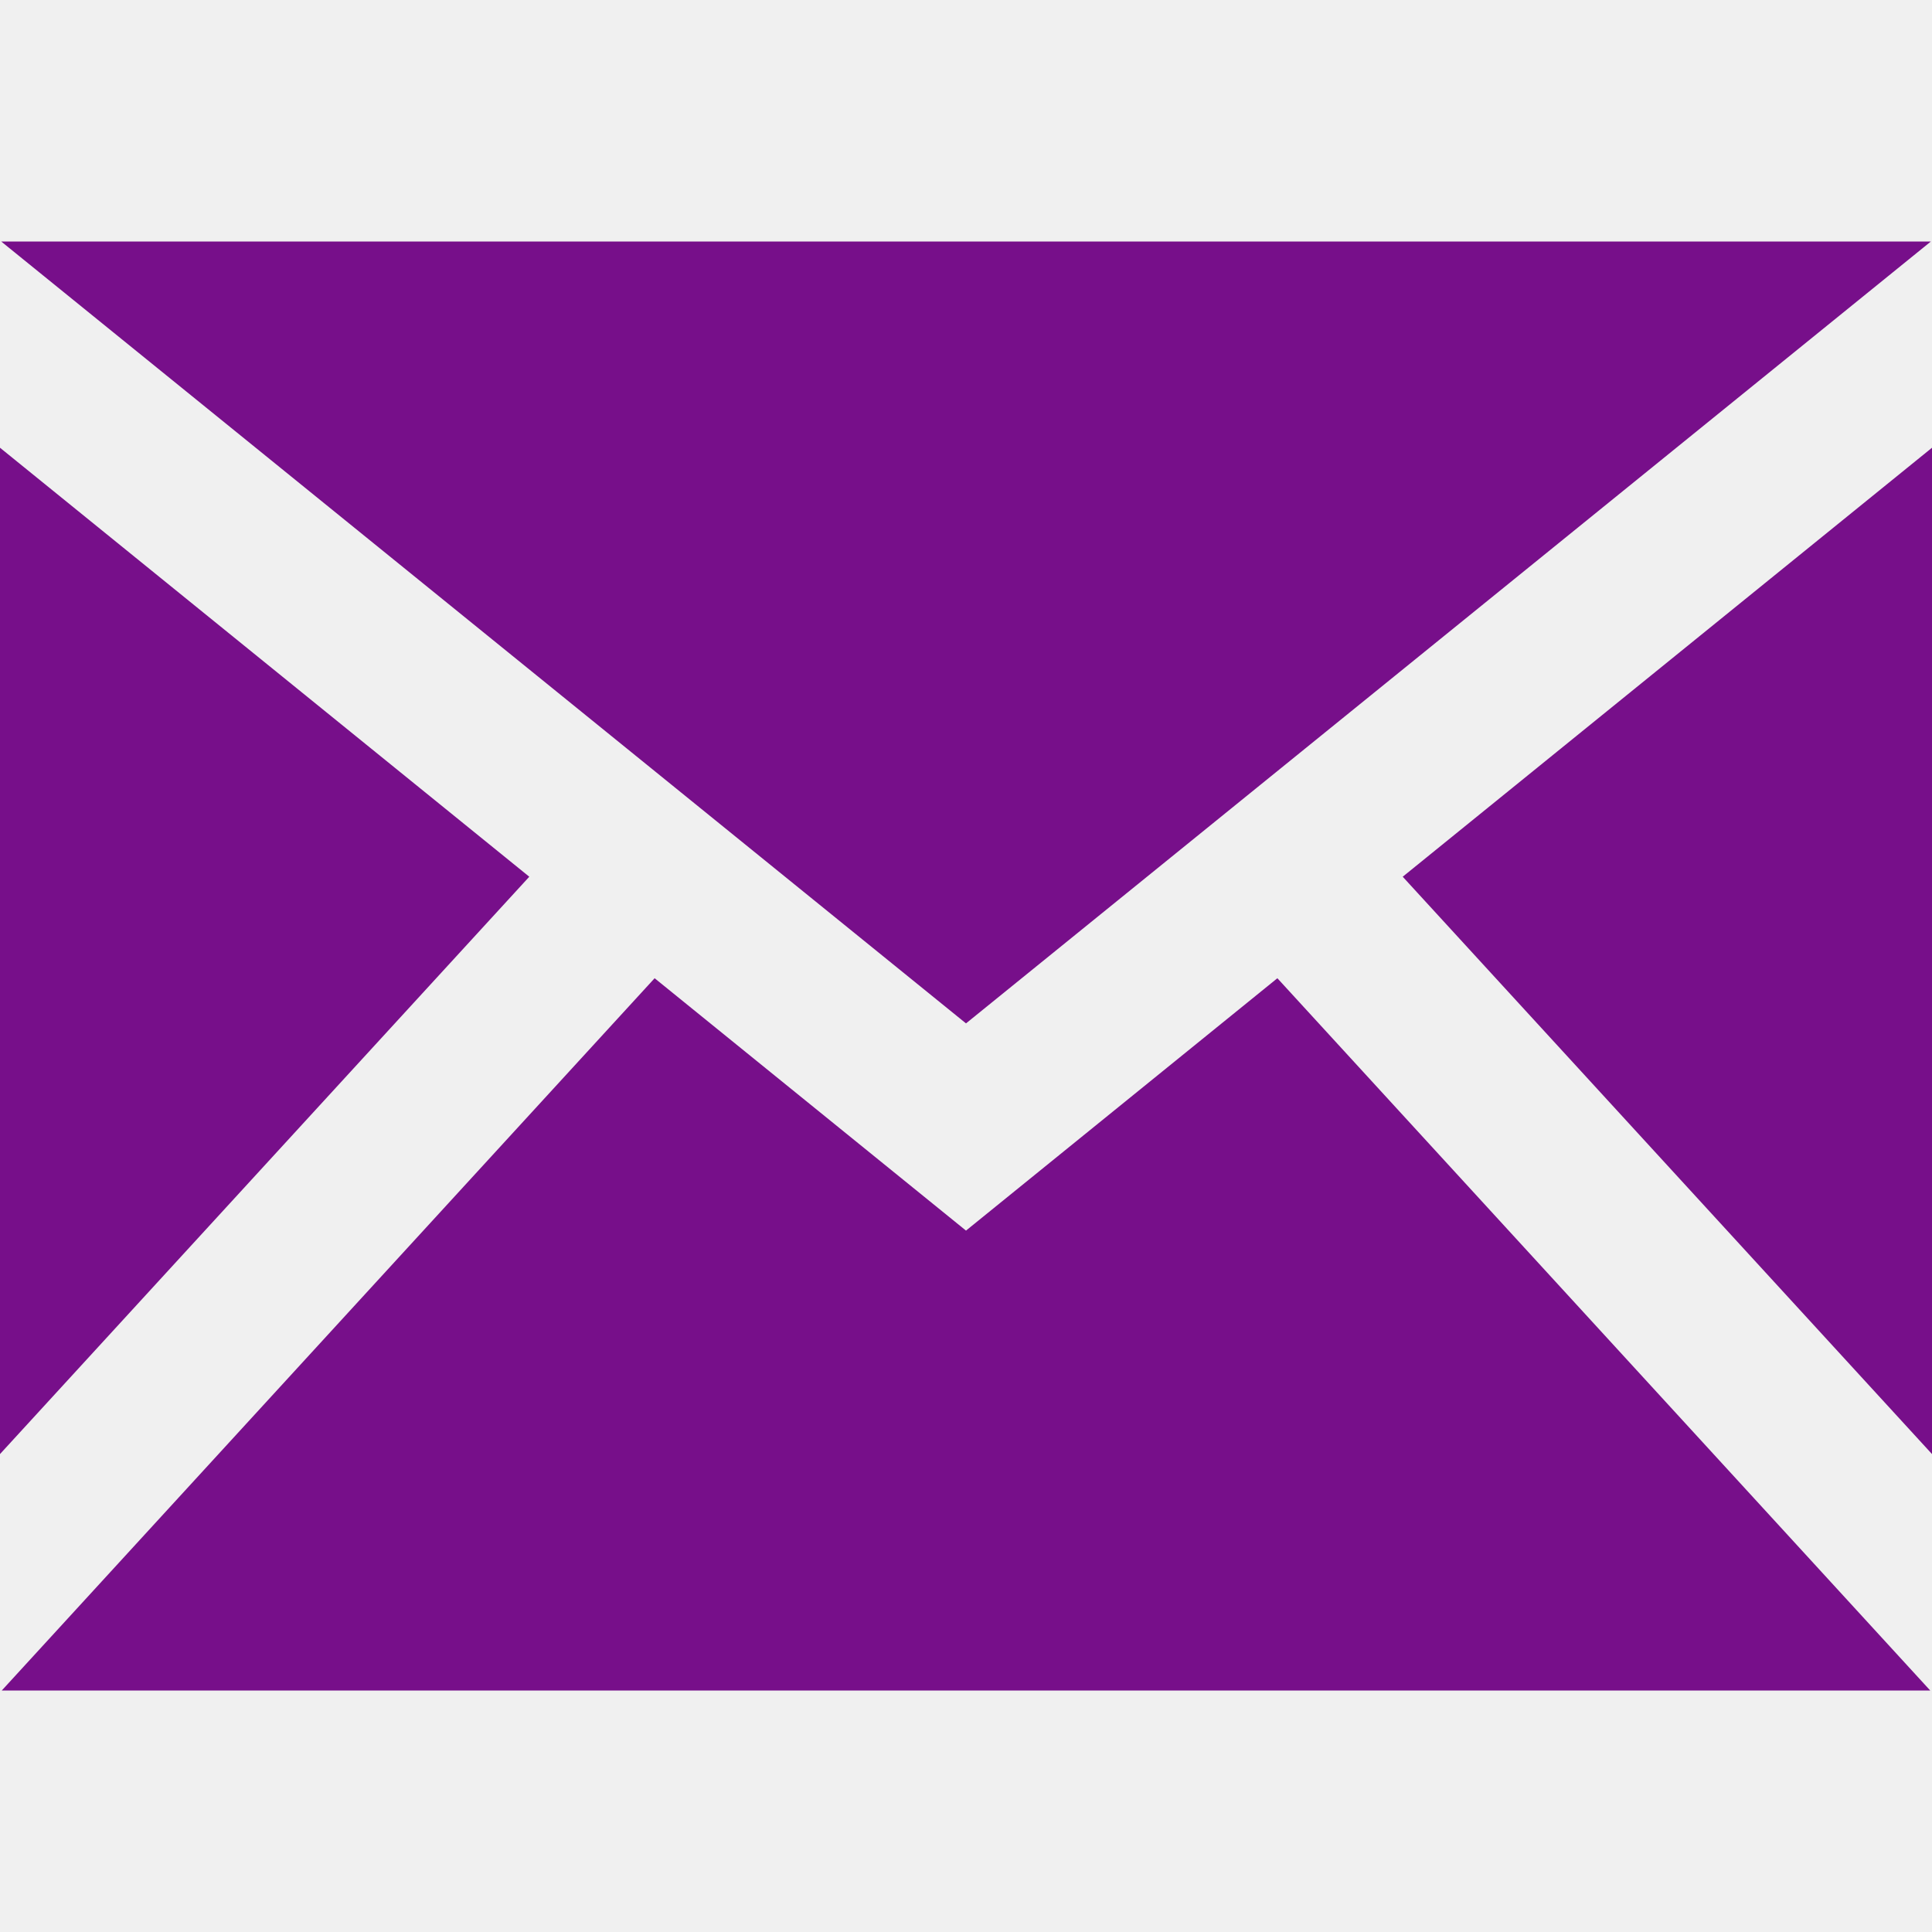
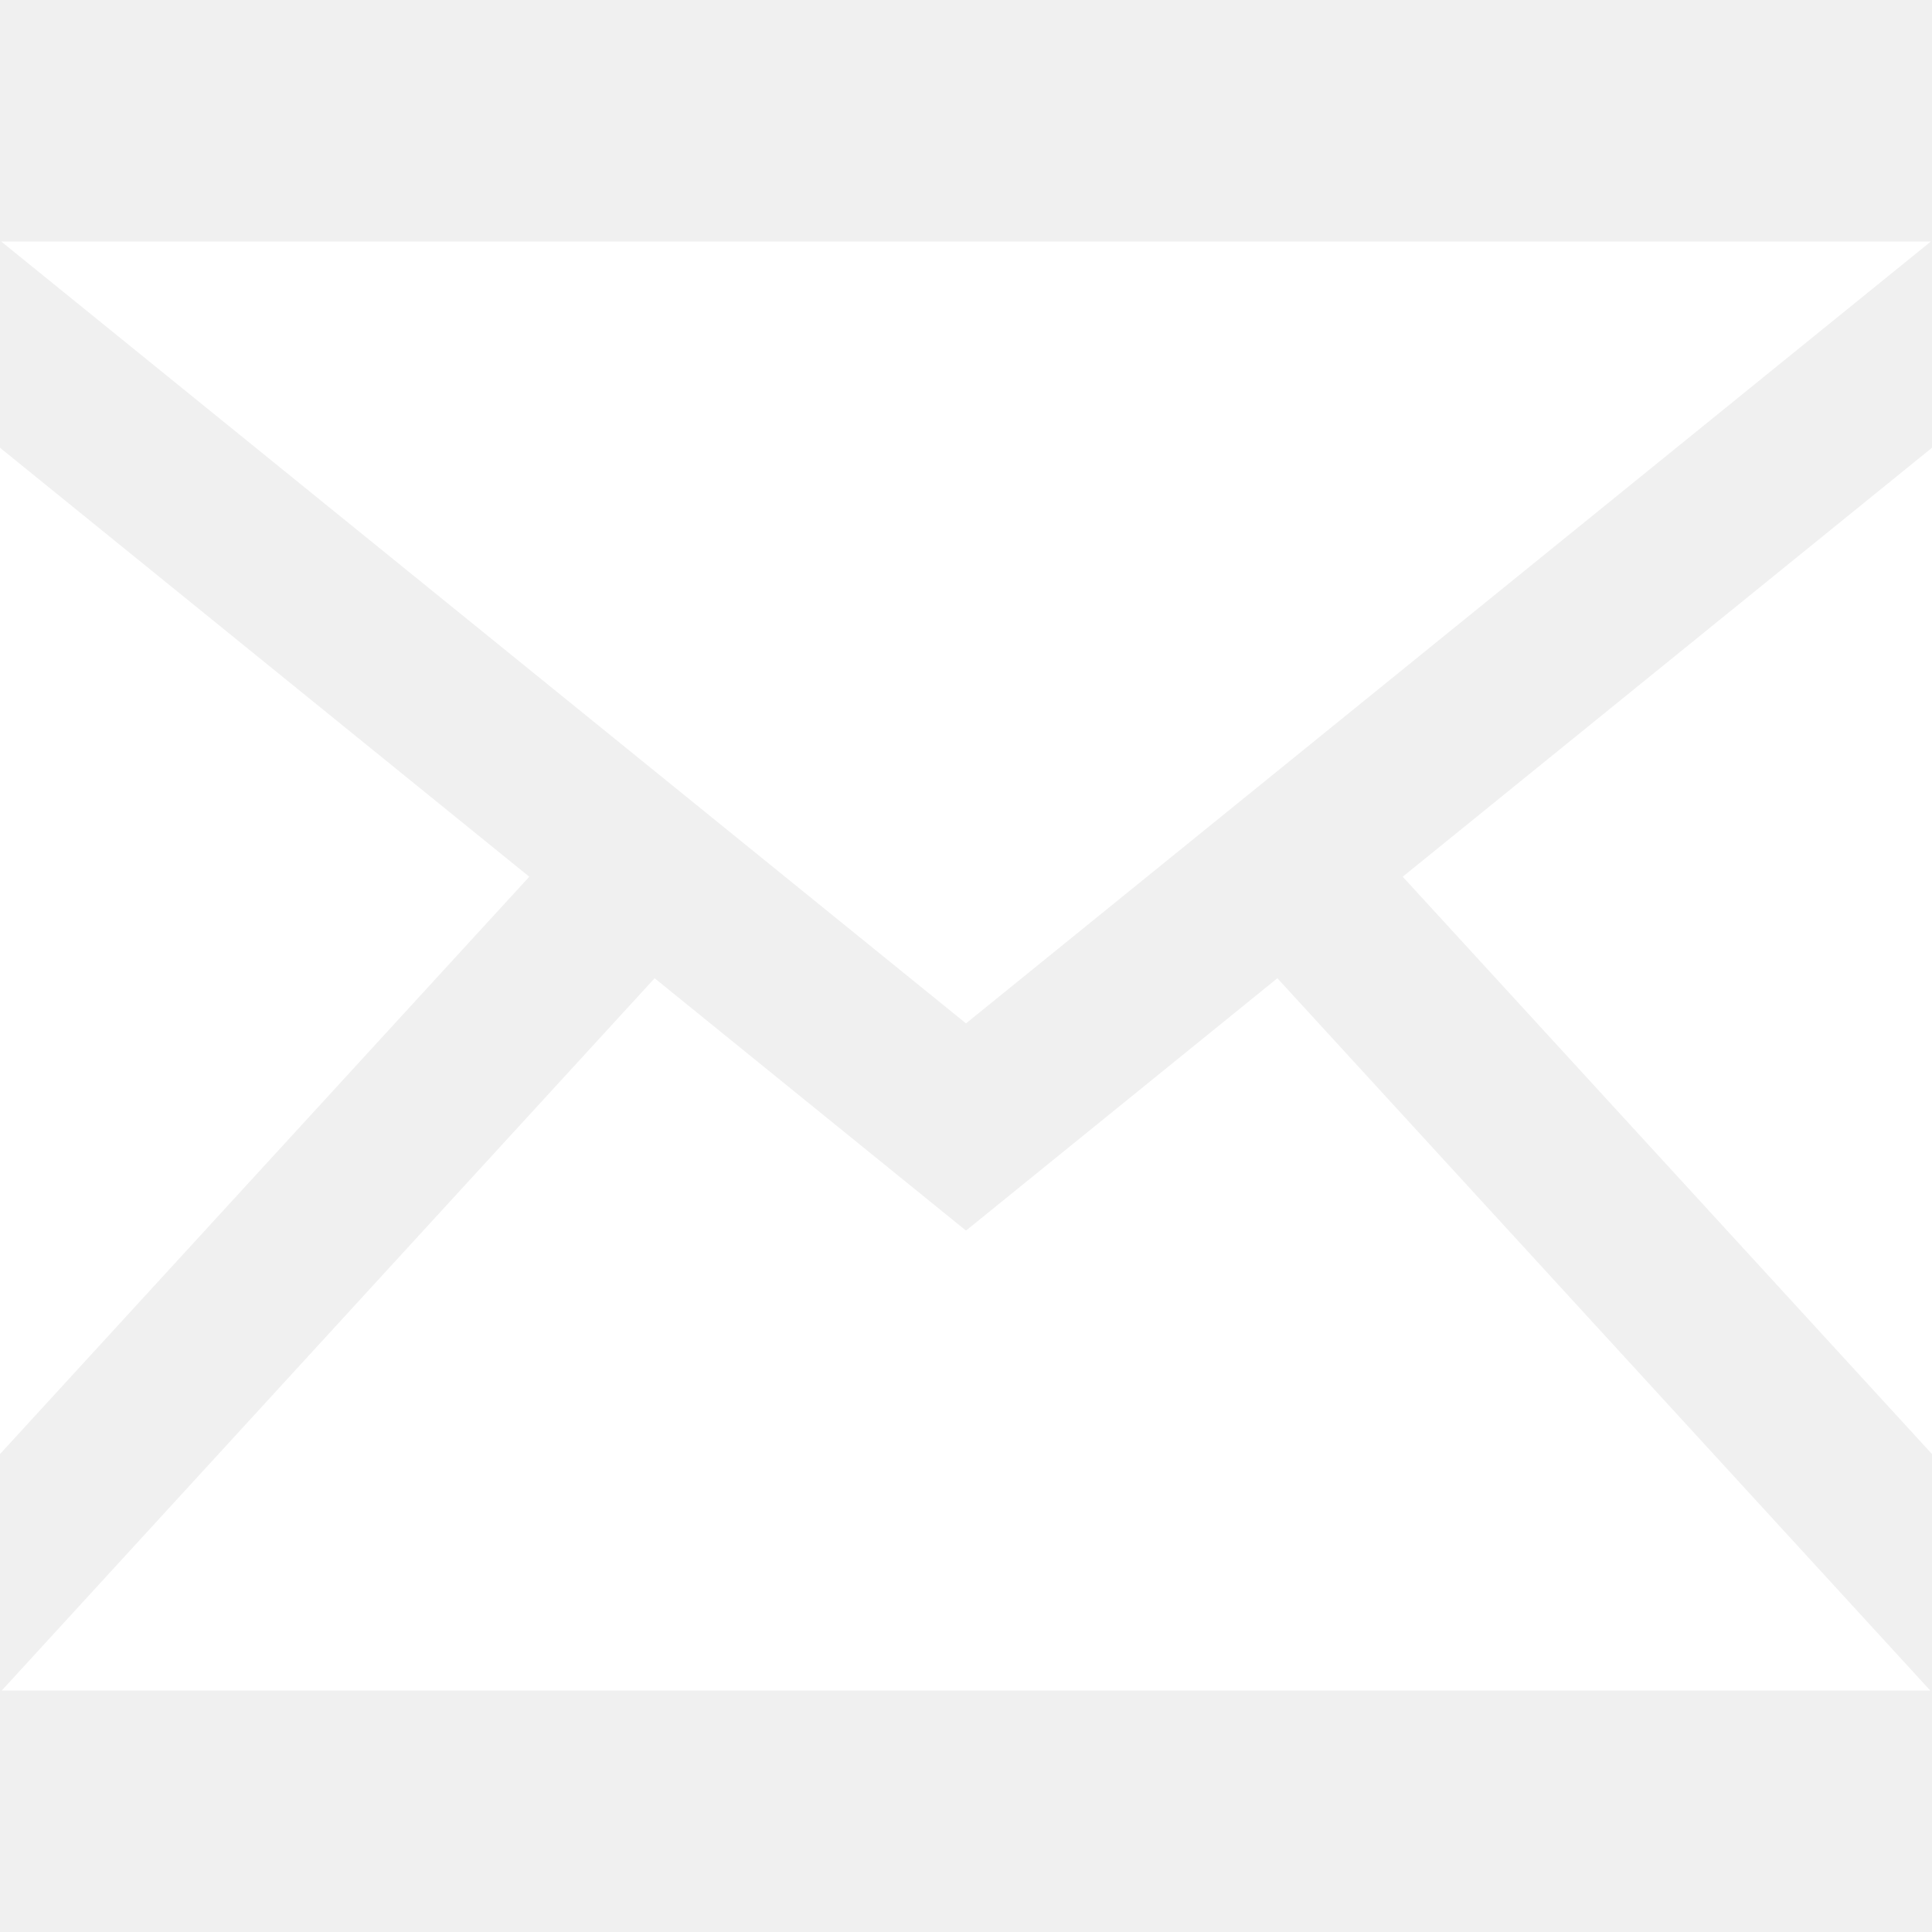
<svg xmlns="http://www.w3.org/2000/svg" width="24" height="24" viewBox="0 0 24 24">
-   <path fill="#770f8a" d="M12 12.713l-11.985-9.713h23.971l-11.986 9.713zm-5.425-1.822l-6.575-5.329v12.501l6.575-7.172zm10.85 0l6.575 7.172v-12.501l-6.575 5.329zm-1.557 1.261l-3.868 3.135-3.868-3.135-8.11 8.848h23.956l-8.11-8.848z" />
+   <path fill="#fff" d="M12 12.713l-11.985-9.713h23.971l-11.986 9.713zm-5.425-1.822l-6.575-5.329v12.501l6.575-7.172zm10.85 0l6.575 7.172v-12.501l-6.575 5.329zm-1.557 1.261l-3.868 3.135-3.868-3.135-8.11 8.848h23.956l-8.11-8.848z" />
</svg>
